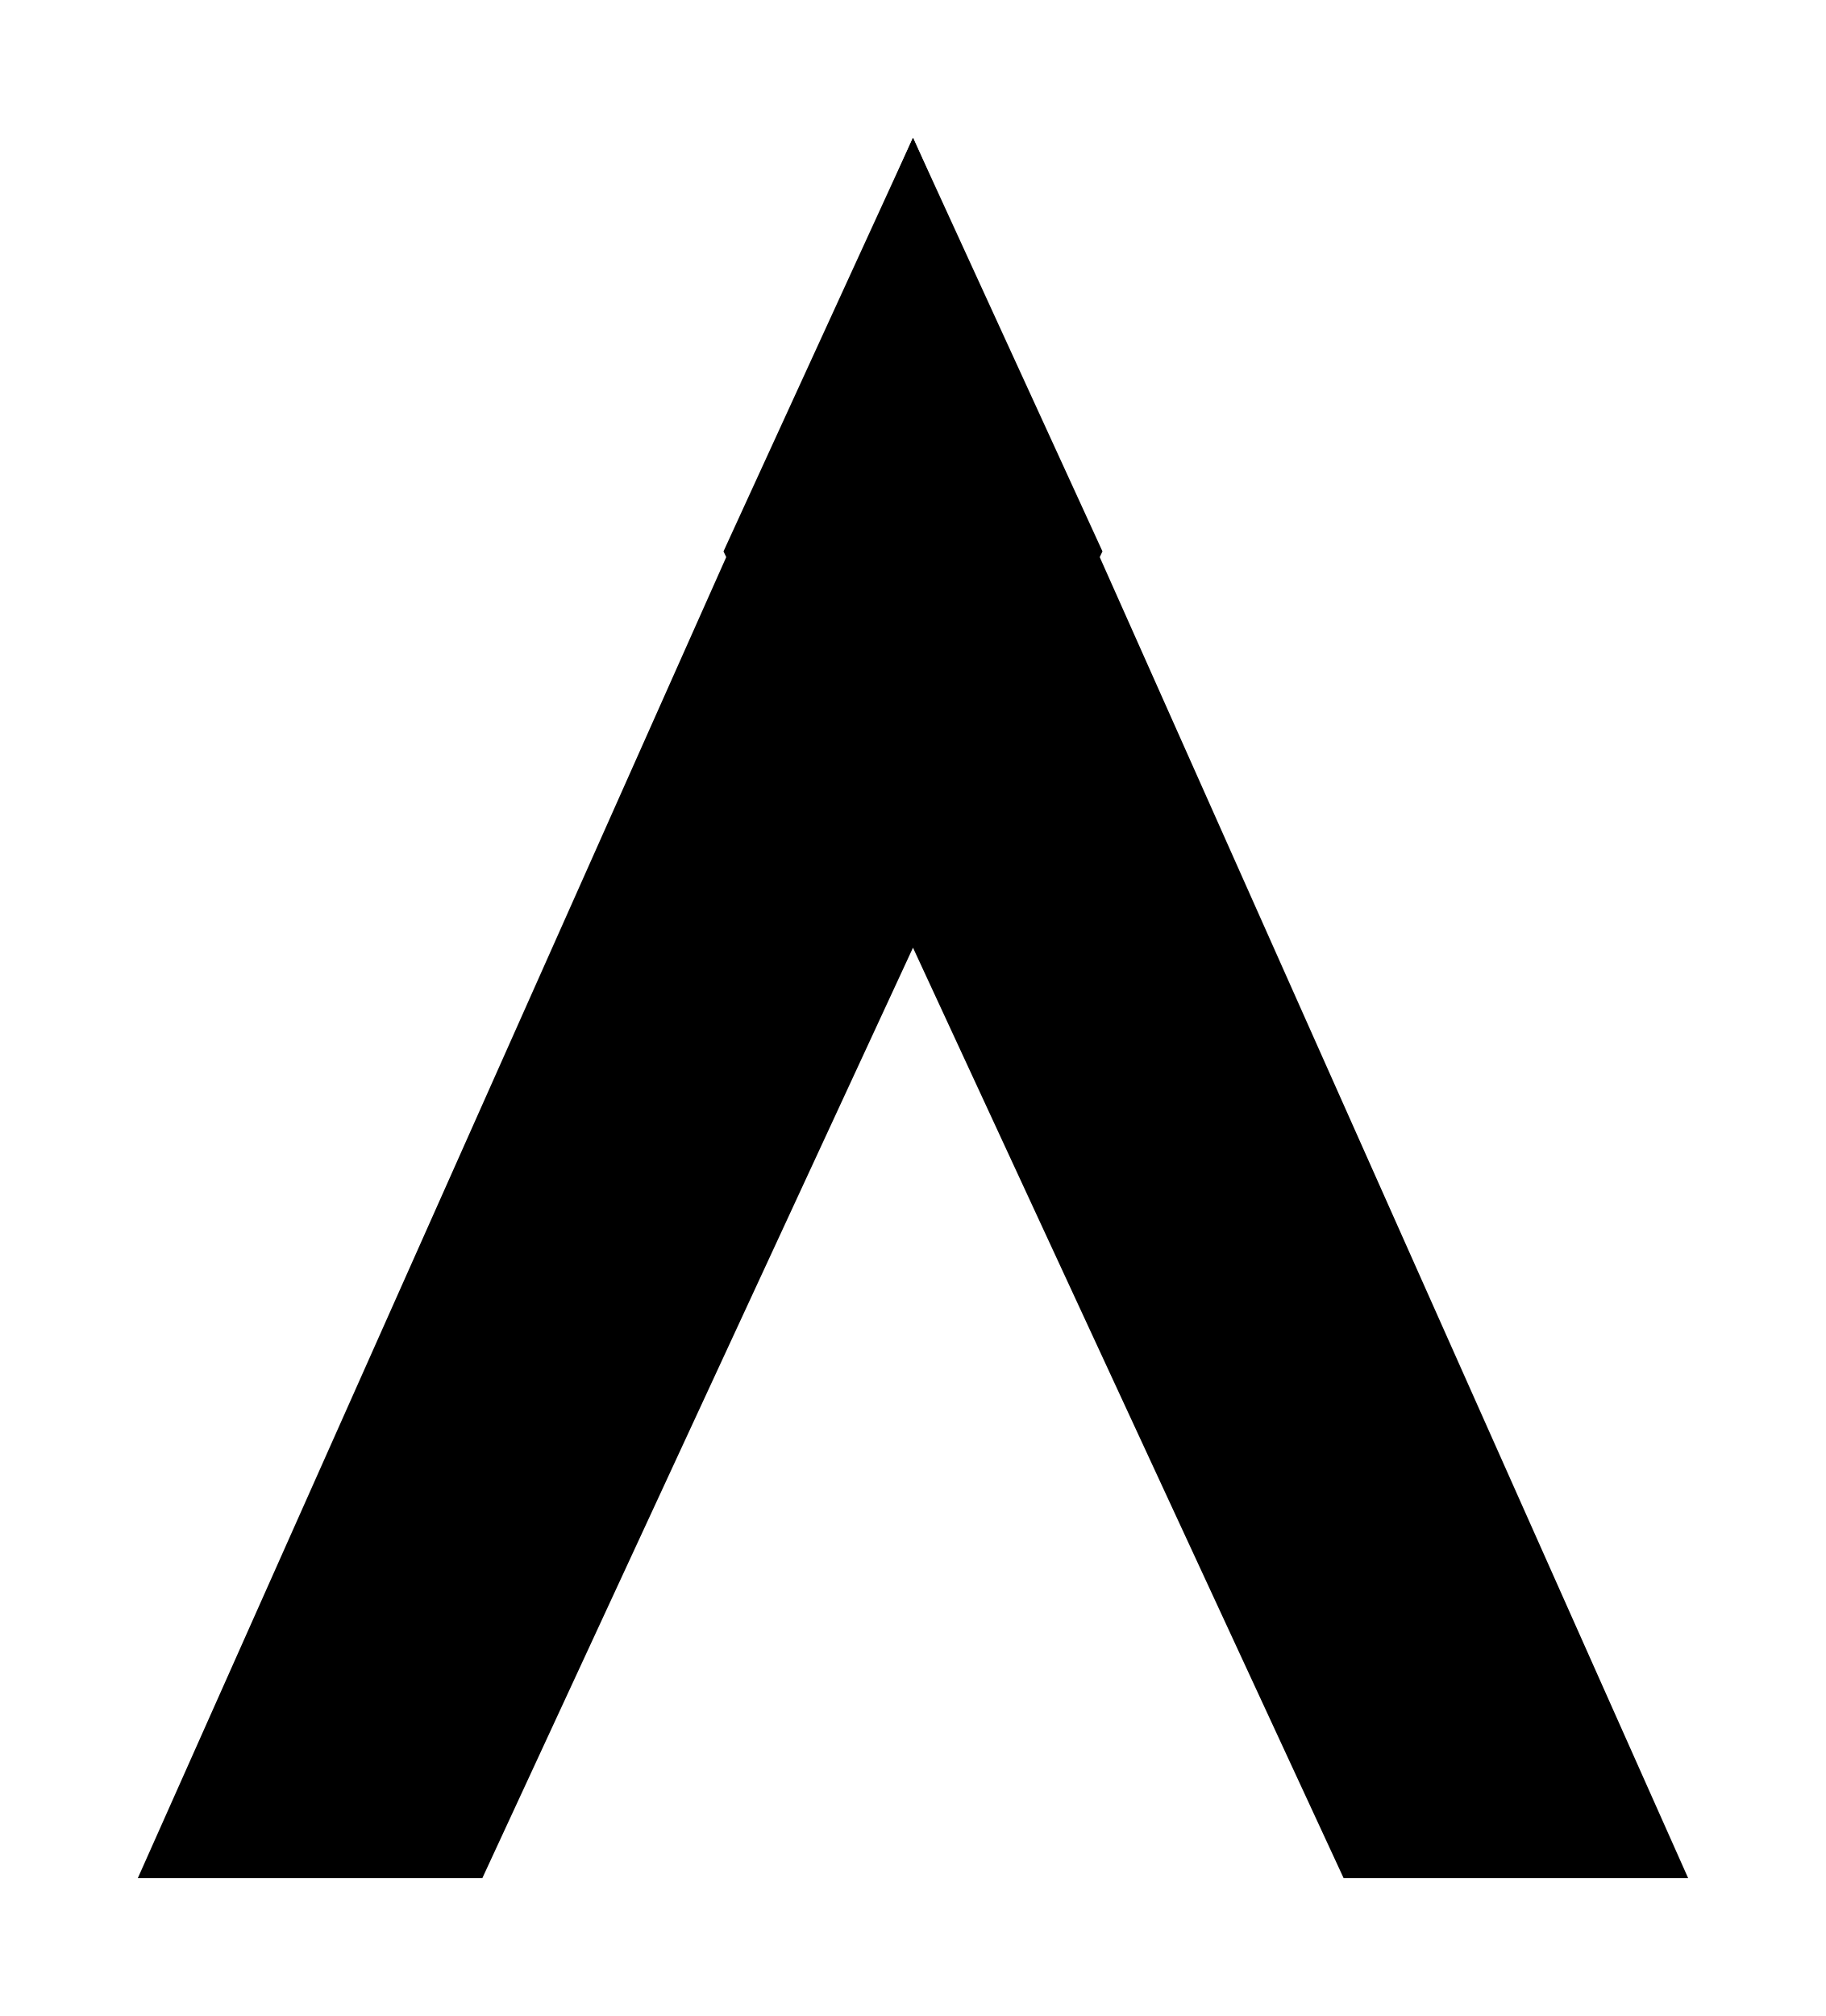
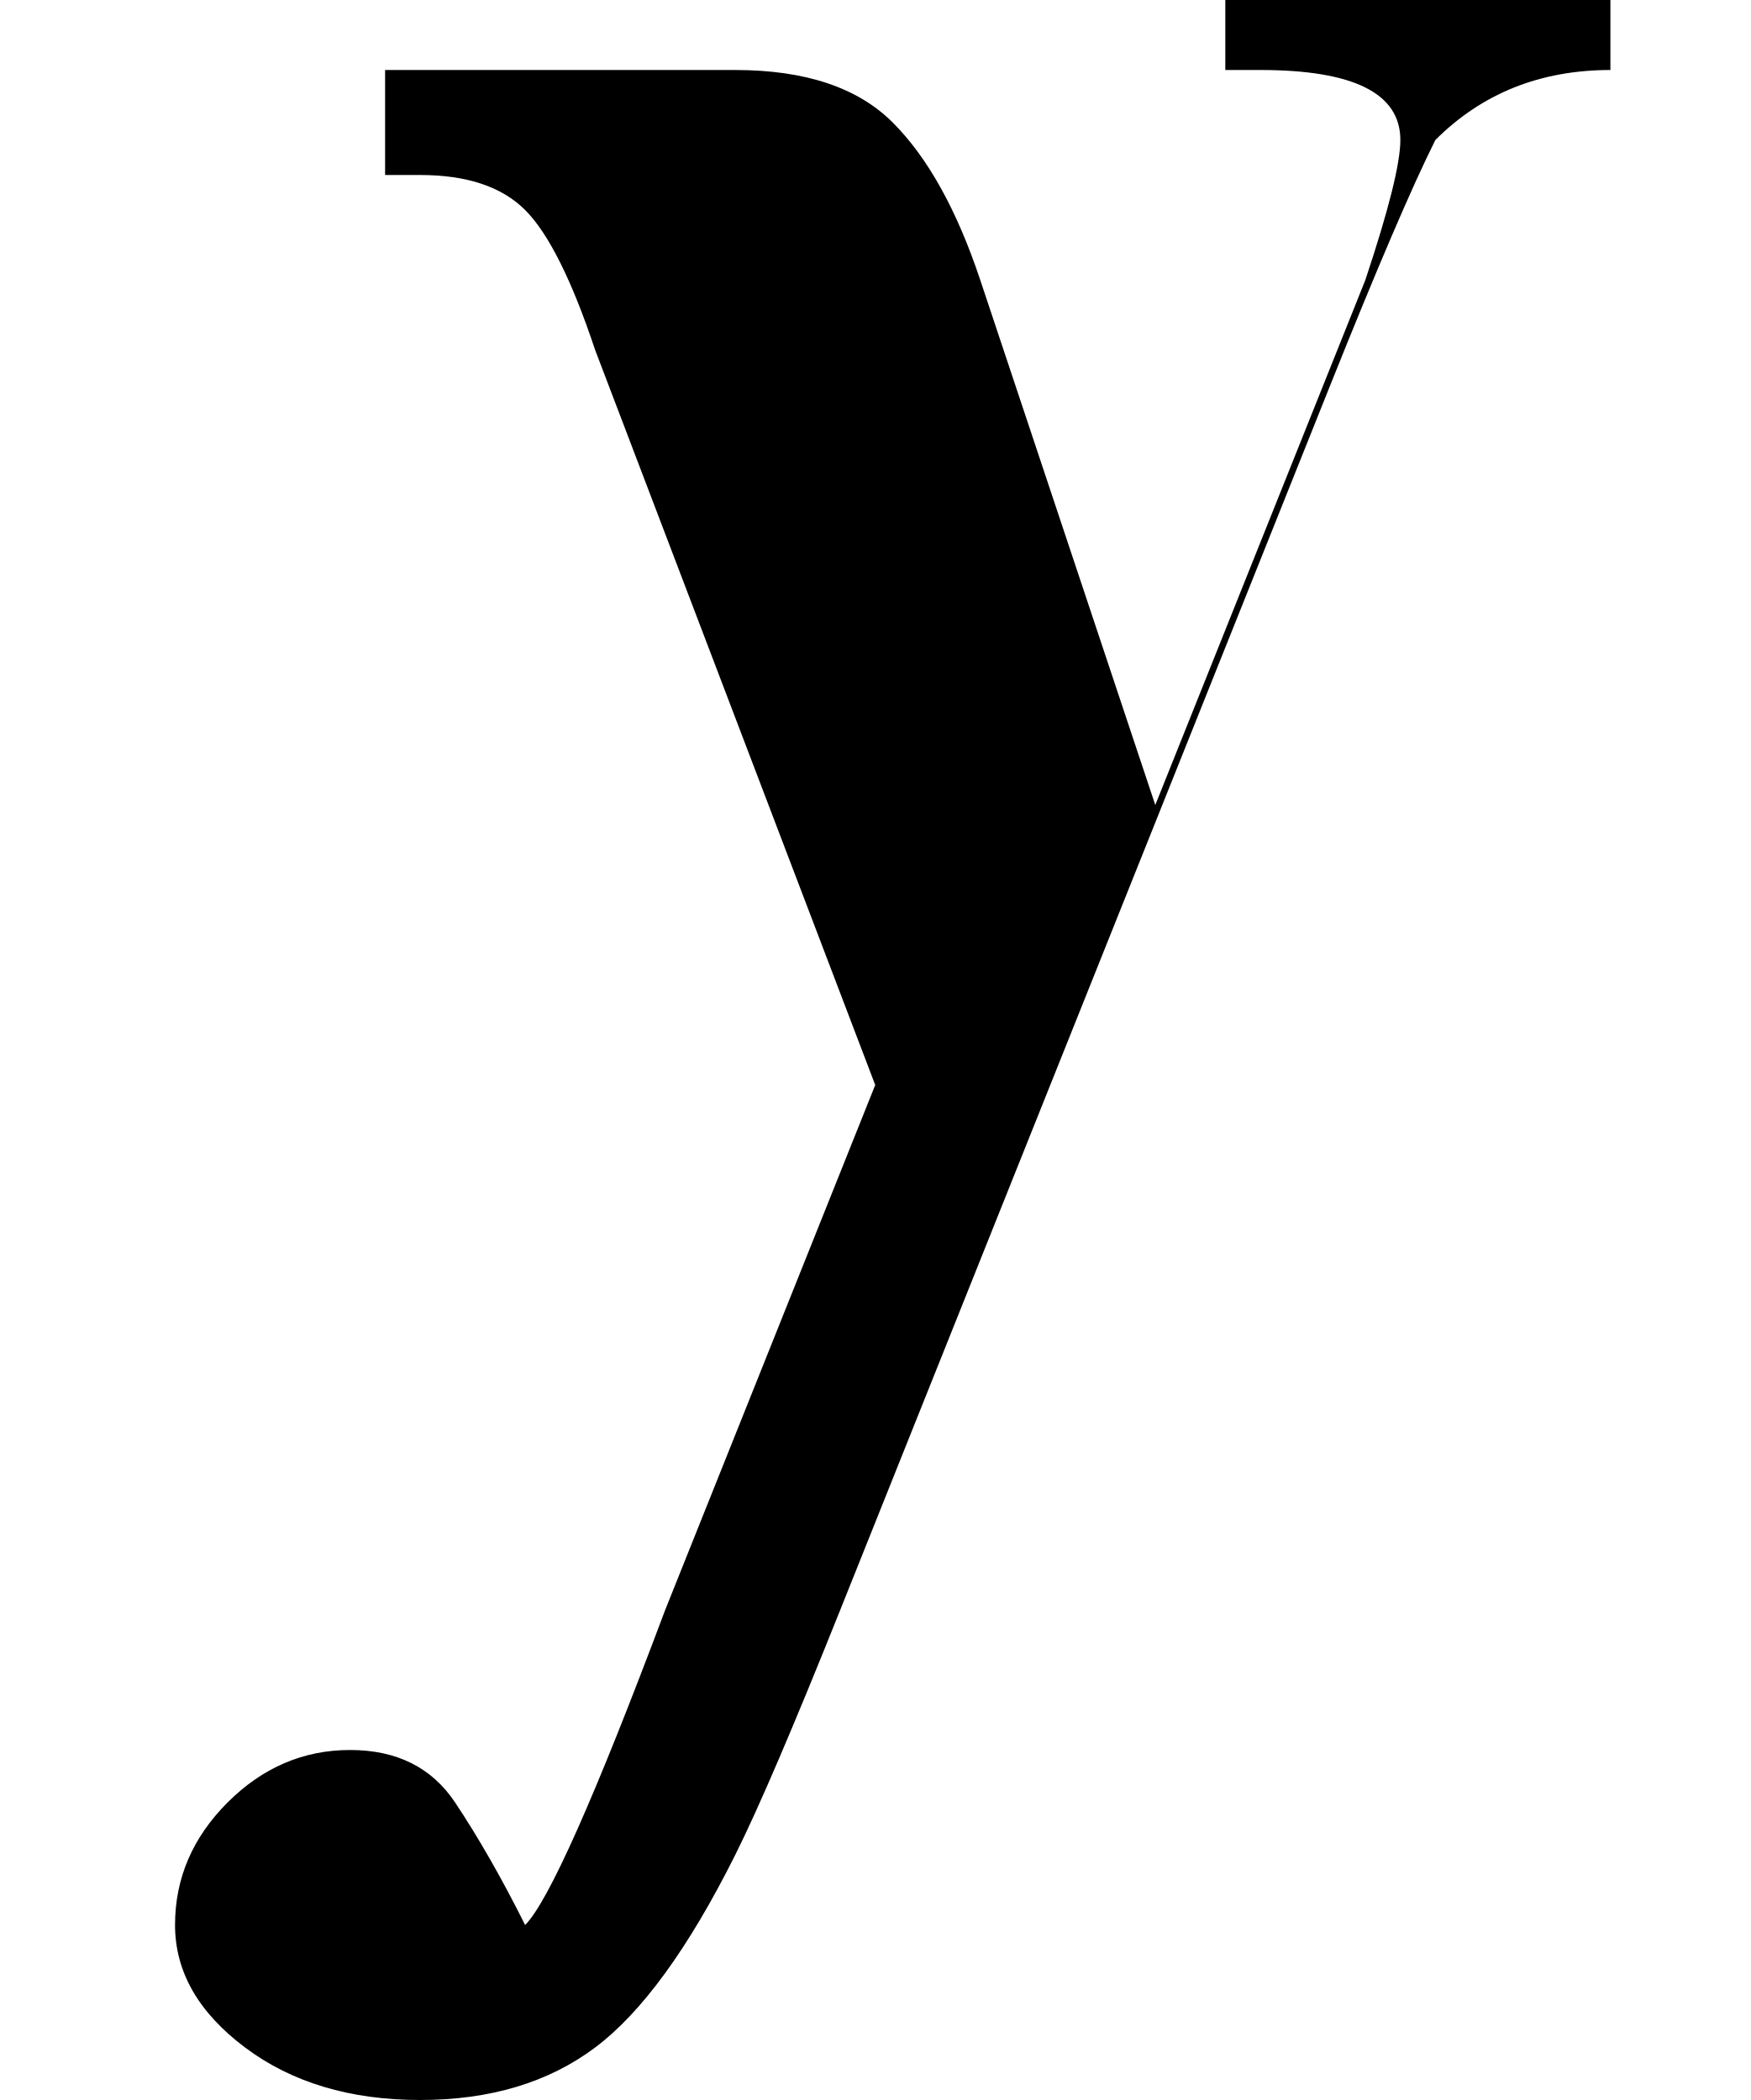
- <svg xmlns="http://www.w3.org/2000/svg" width="106" height="117" viewBox="0 0 106 117" fill="none">
-   <polygon points="53,8 8,109 28,109 53,55 78,109 98,109" fill="#000000" />
-   <polygon points="53,8 42,32 53,55 64,32" fill="#000000" />
+ <svg xmlns="http://www.w3.org/2000/svg" viewBox="0 0 100 120" width="100" height="120">
+   <path d="M 30 110 Q 32 108 38 92 L 50 62 L 34 20 Q 32 14 30 12 Q 28 10 24 10 L 22 10 L 22 4 L 42 4 Q 48 4 51 7 Q 54 10 56 16 L 66 46 L 78 16 Q 80 10 80 8 Q 80 6 78 5 Q 76 4 72 4 L 70 4 L 70 0 L 92 0 L 92 4 Q 86 4 82 8 Q 80 12 76 22 L 56 72 L 48 92 Q 44 102 42 106 Q 38 114 34 117 Q 30 120 24 120 Q 18 120 14 117 Q 10 114 10 110 Q 10 106 13 103 Q 16 100 20 100 Q 24 100 26 103 Q 28 106 30 110 Z" fill="#000" />
</svg>
